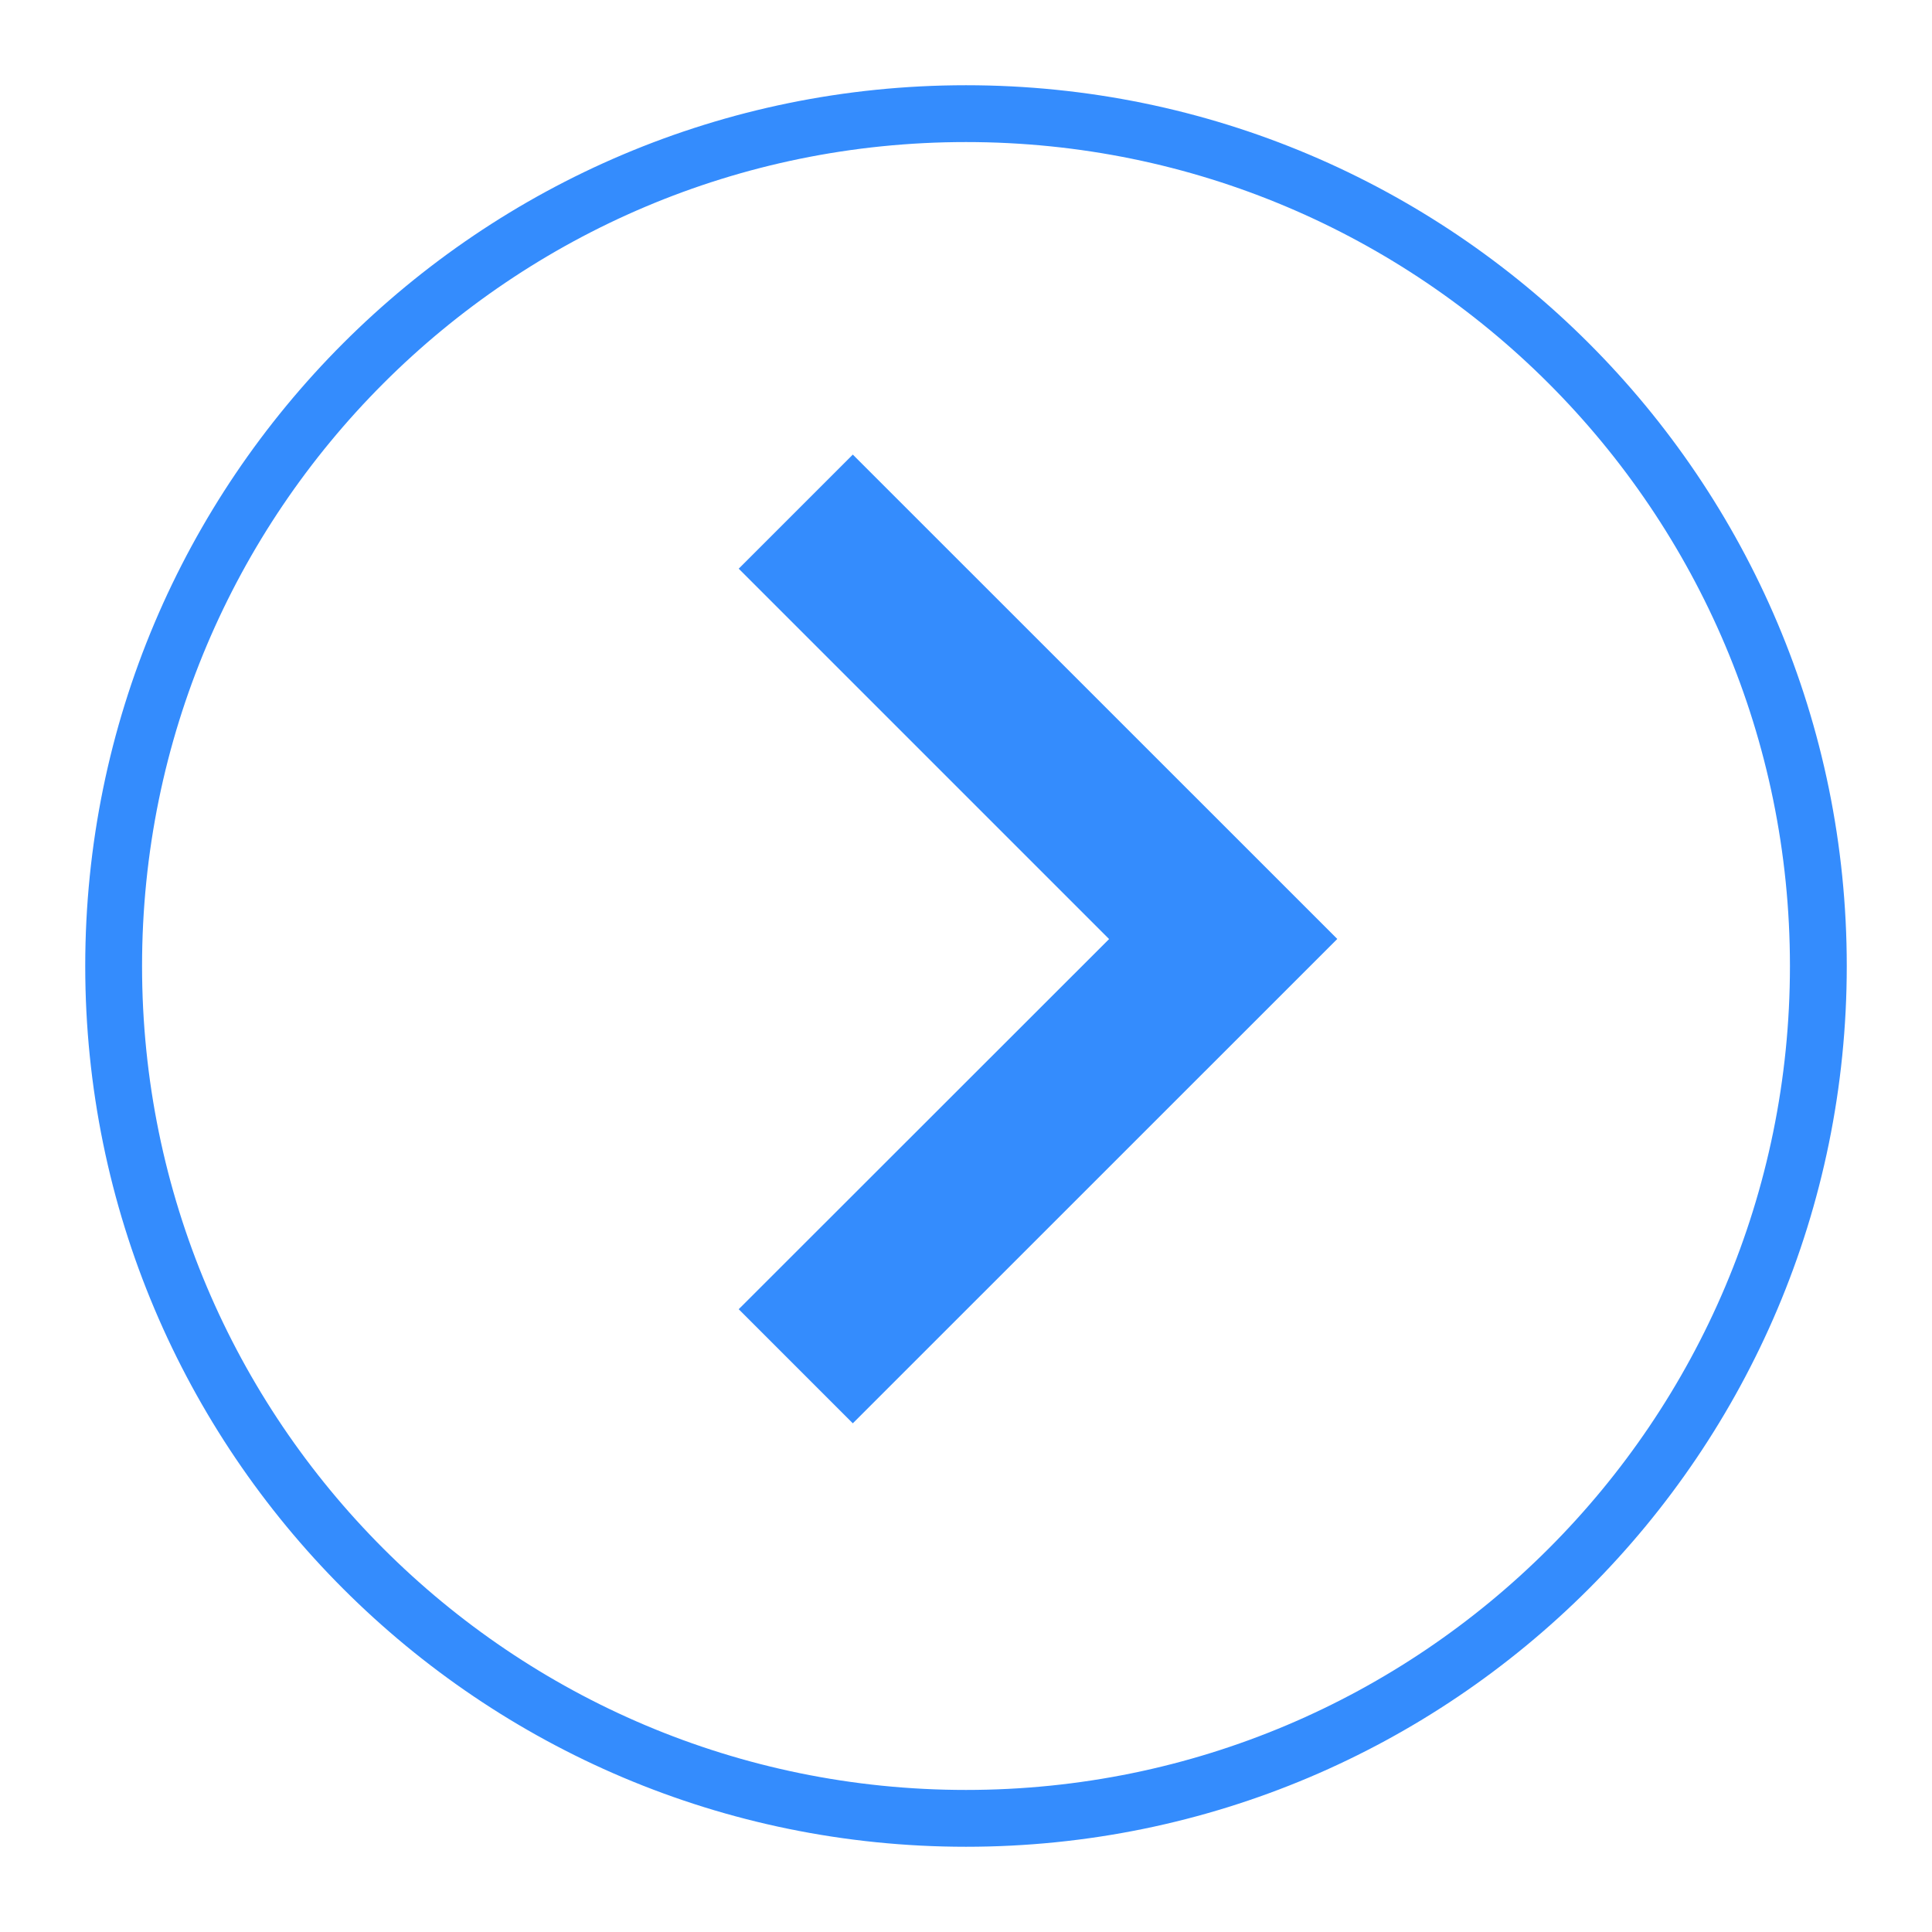
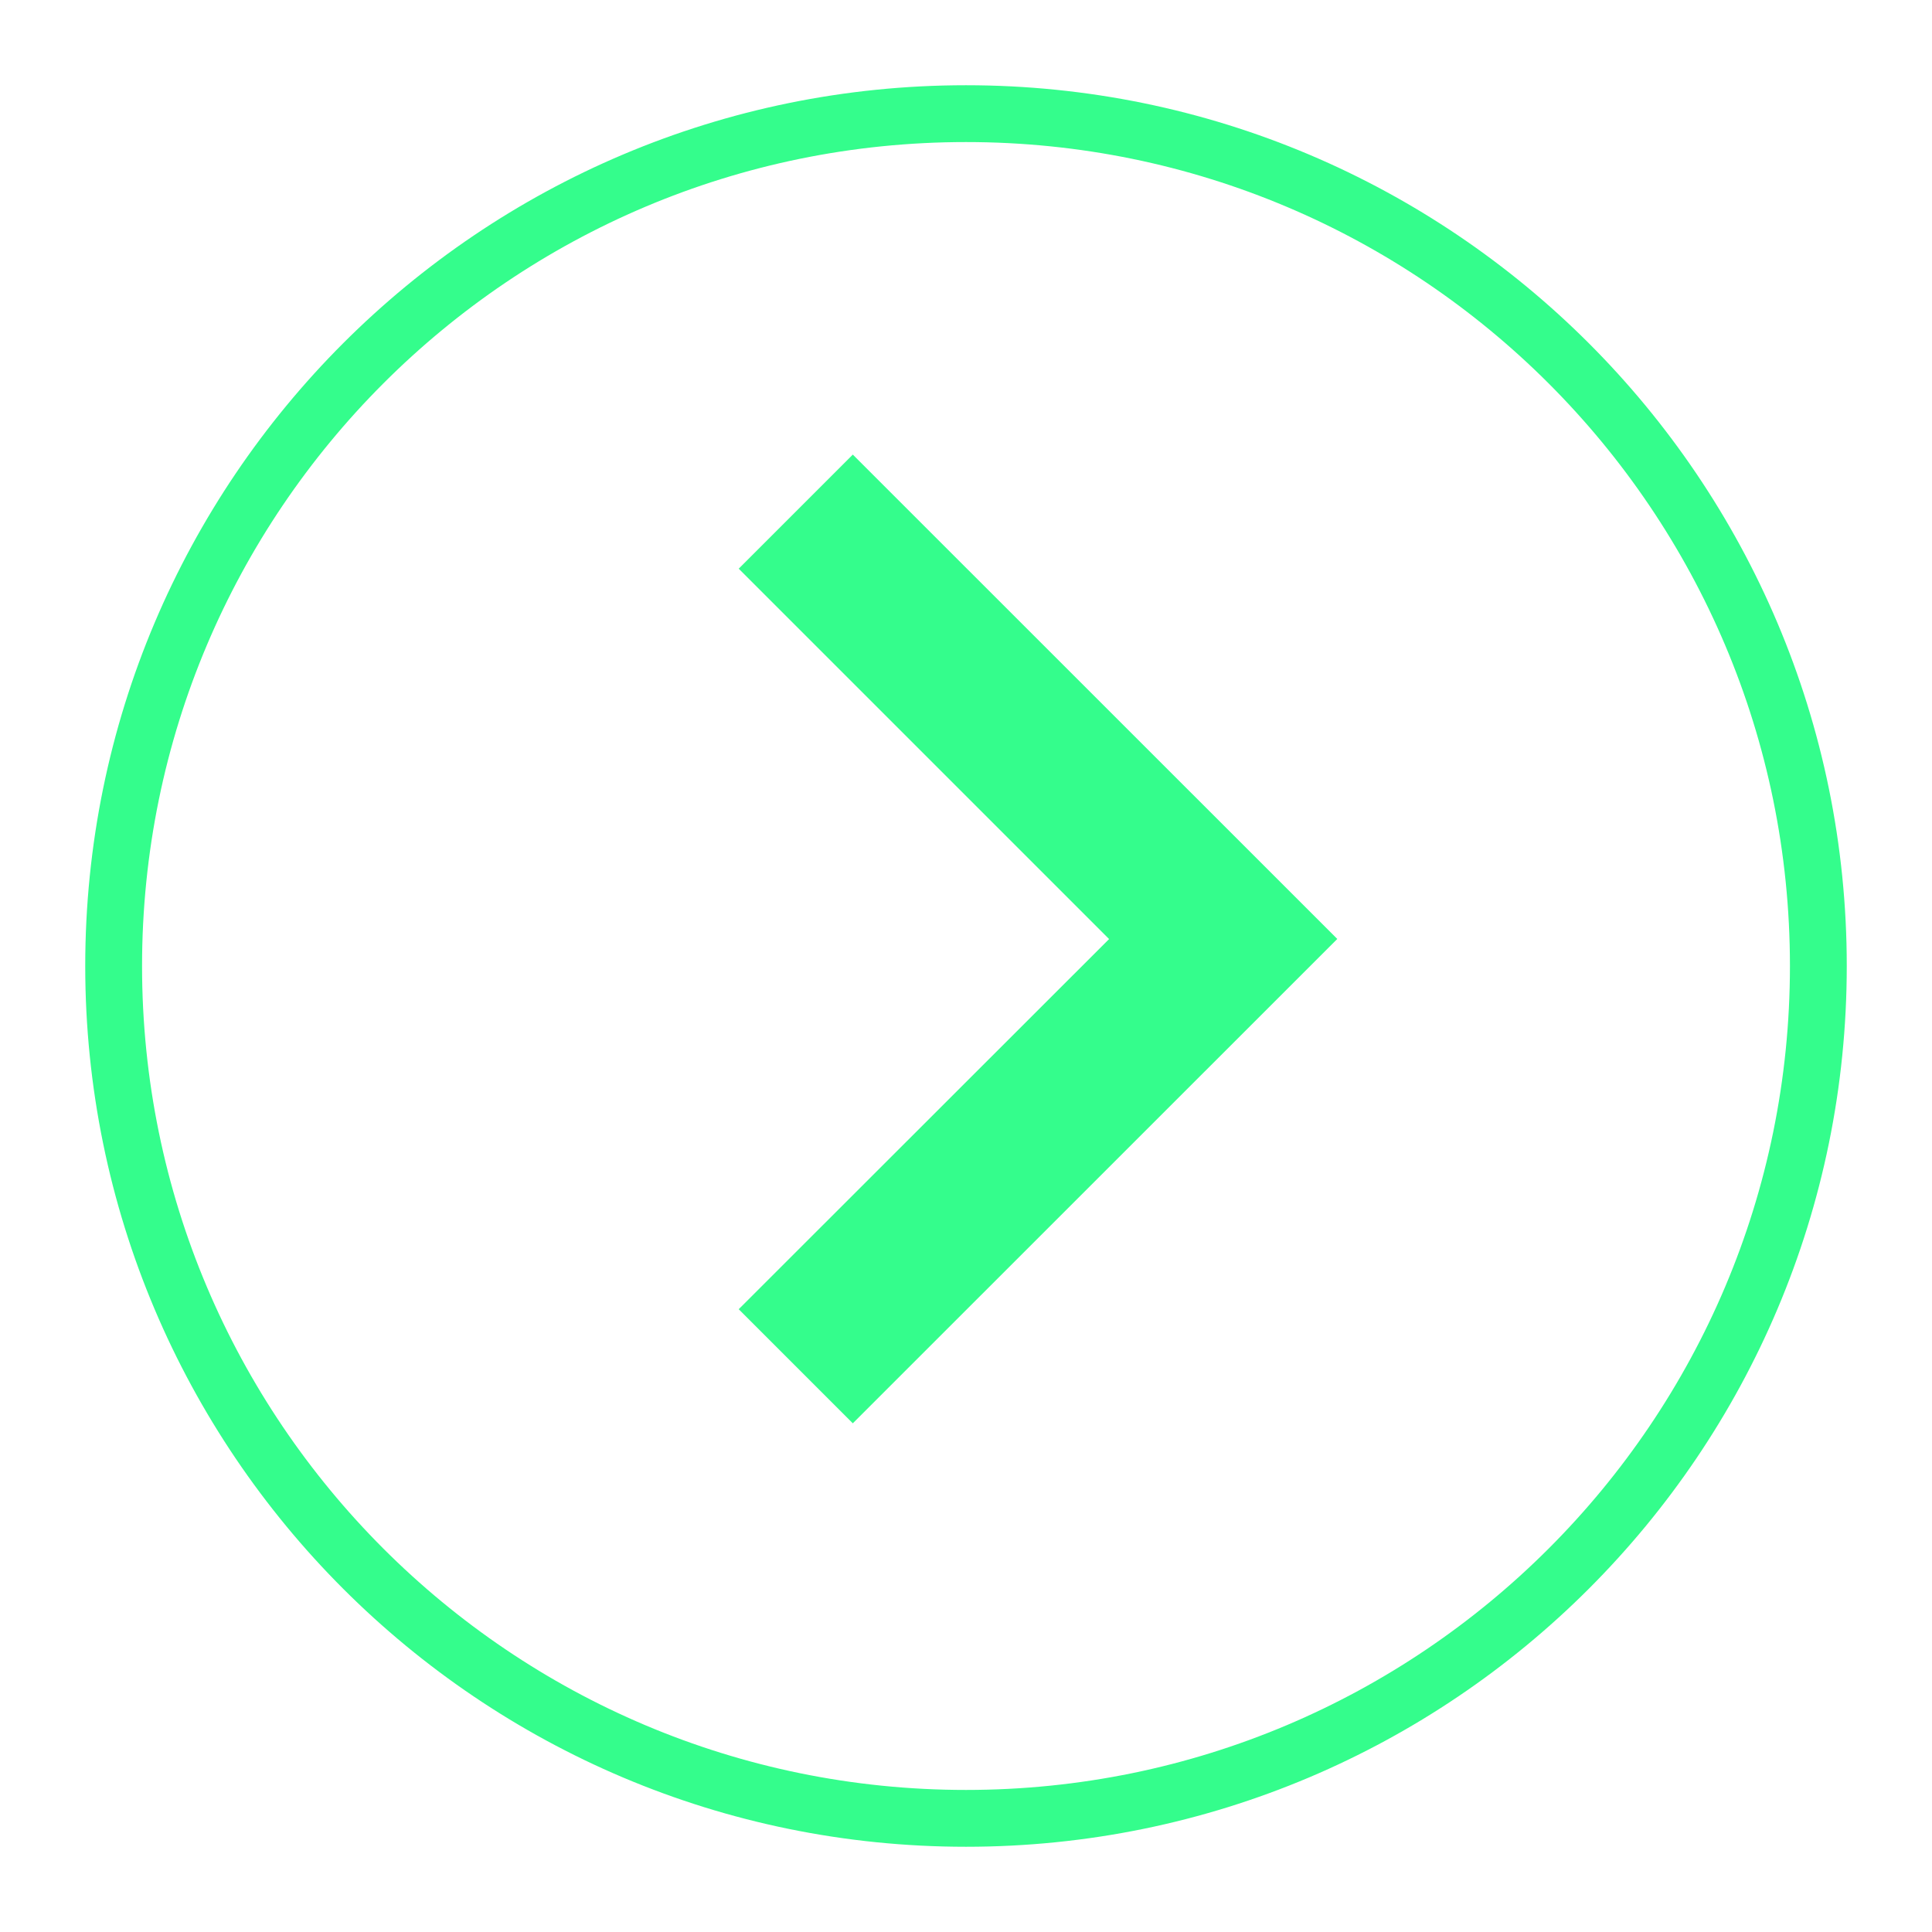
<svg xmlns="http://www.w3.org/2000/svg" width="17" height="17" viewBox="0 0 17 17">
  <g transform="translate(1 1)" fill="none" fill-rule="evenodd">
-     <circle stroke="#348CFD" stroke-width=".5" cx="7.5" cy="7.5" r="7.5" />
-     <path fill="#348CFD" fill-rule="nonzero" d="M6.504 3 5.5 4.004l3.259 3.259L5.5 10.52l1.004 1.004 4.263-4.262z" />
+     <circle stroke="#34FD8C" stroke-width=".5" cx="7.5" cy="7.5" r="7.5" />
+     <path fill="#34FD8C" fill-rule="nonzero" d="M6.504 3 5.5 4.004l3.259 3.259L5.5 10.52l1.004 1.004 4.263-4.262z" />
  </g>
</svg>
